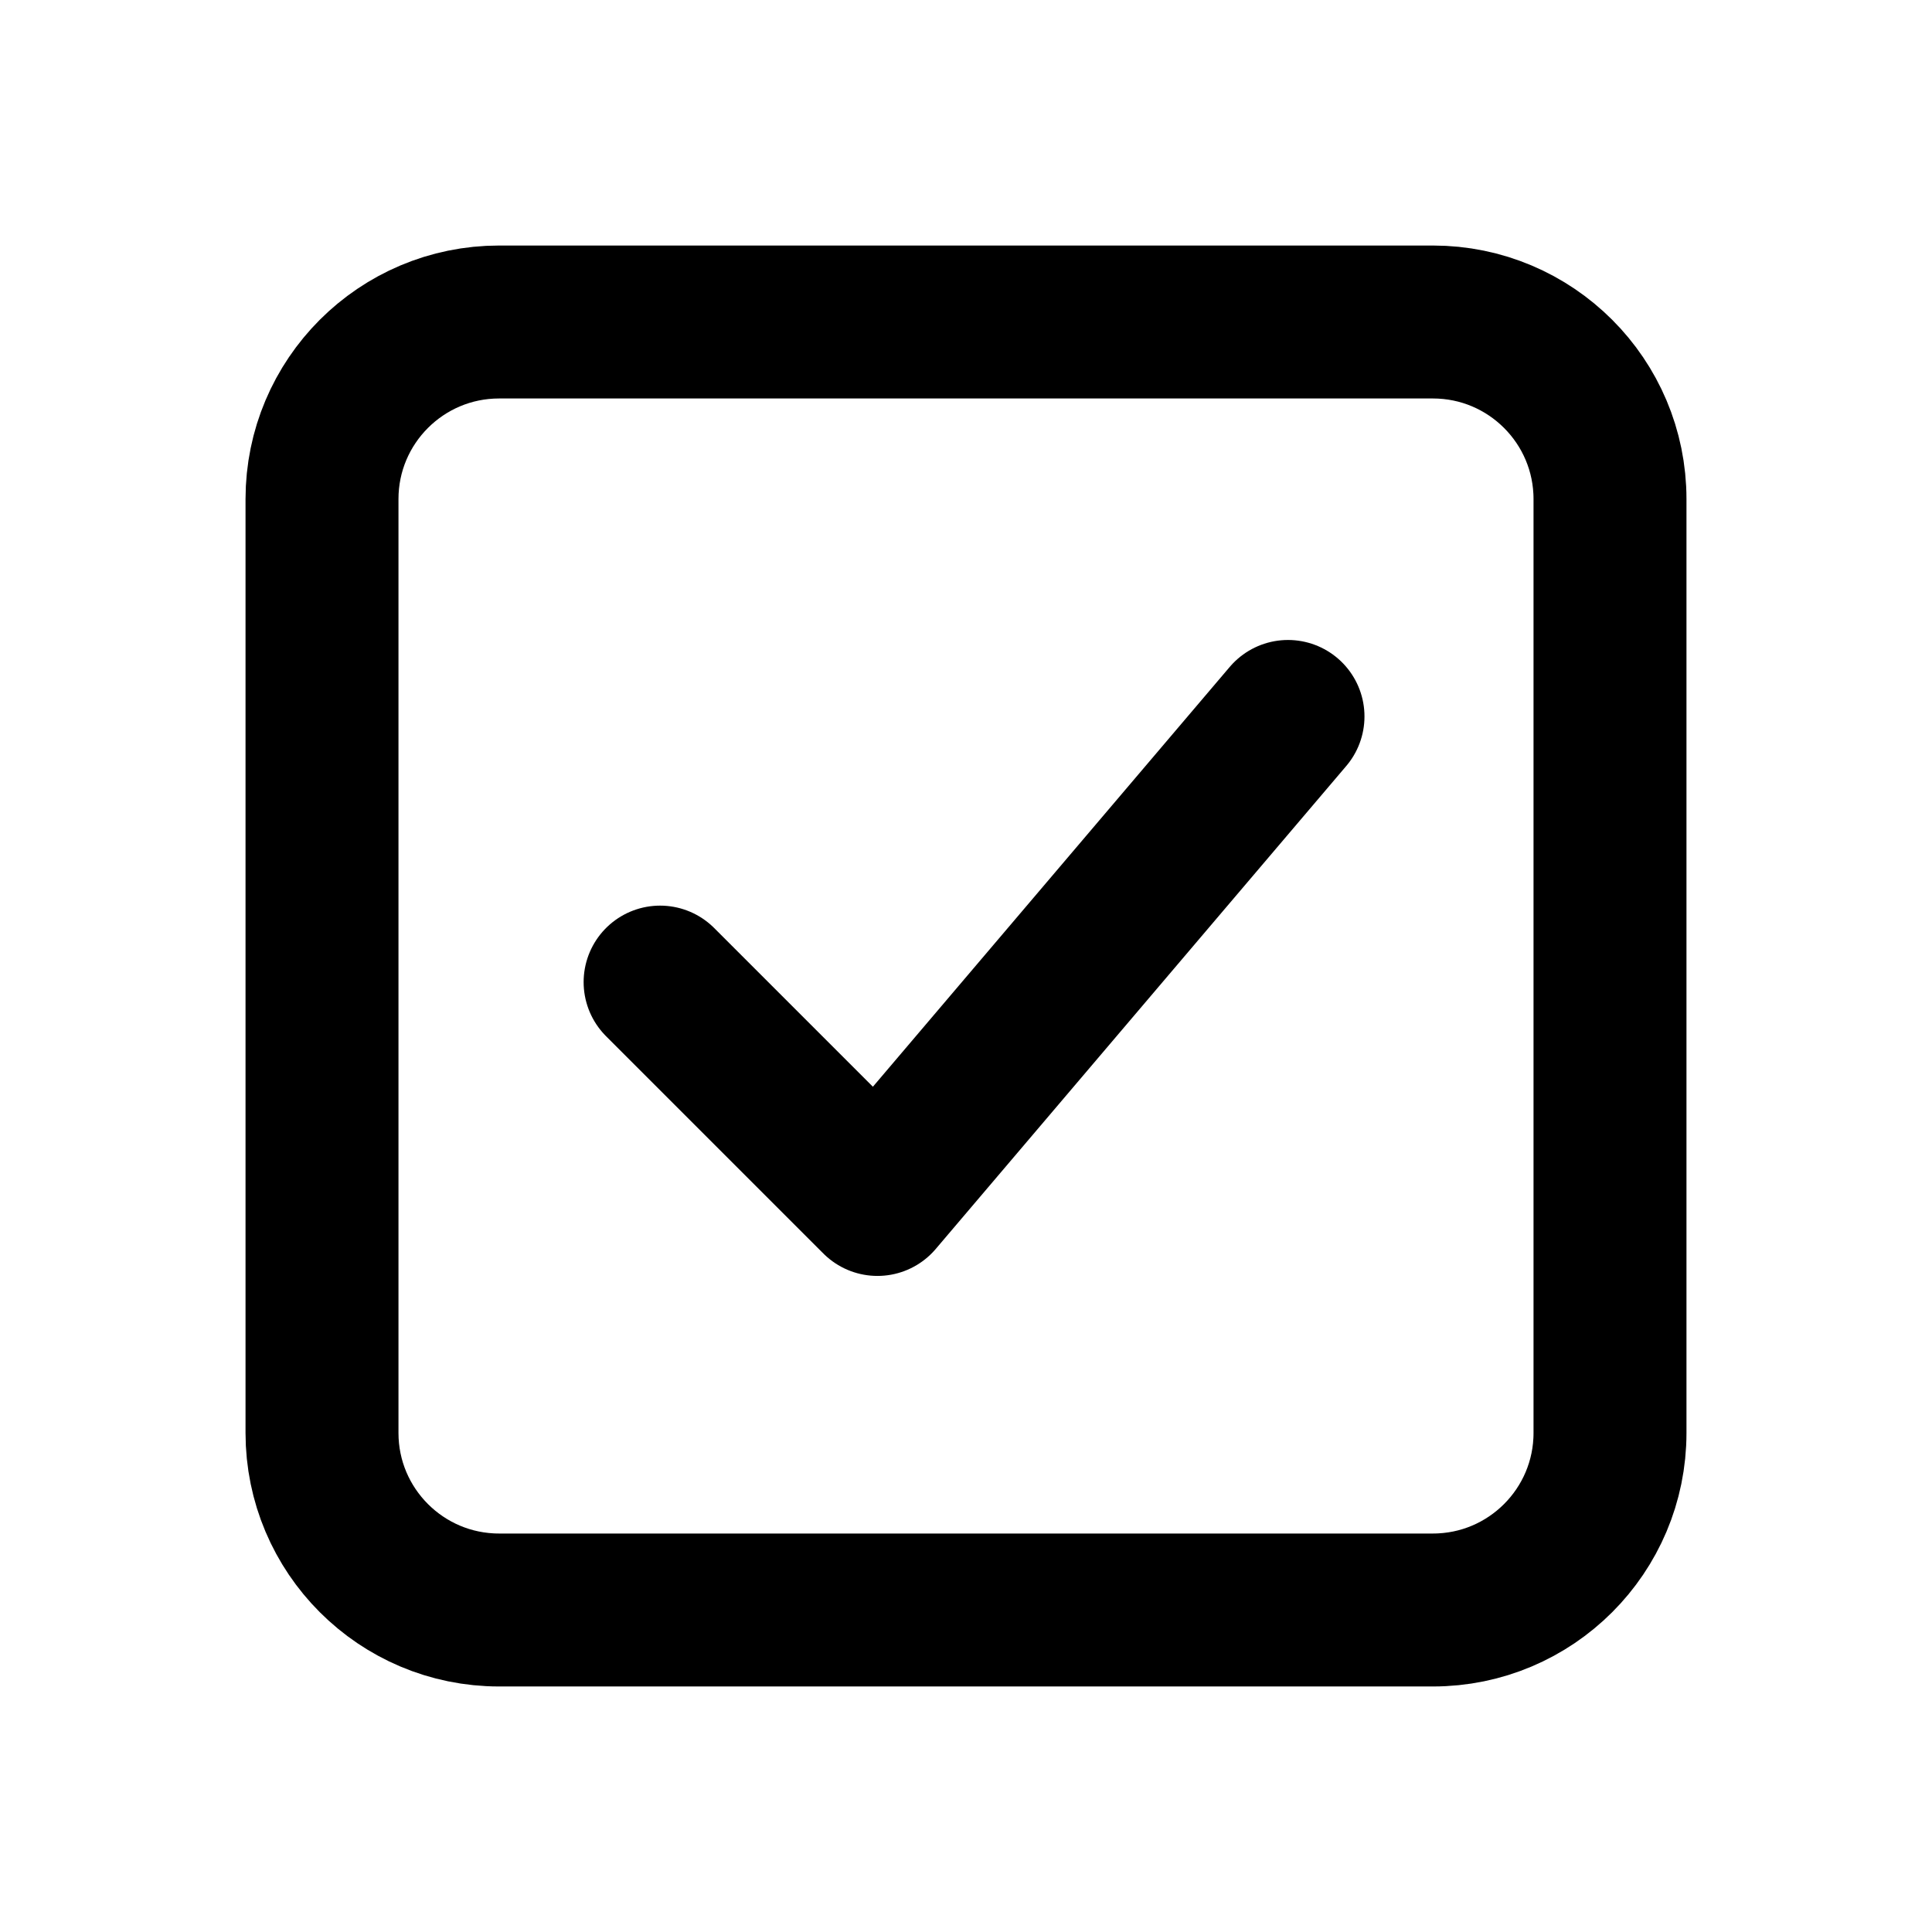
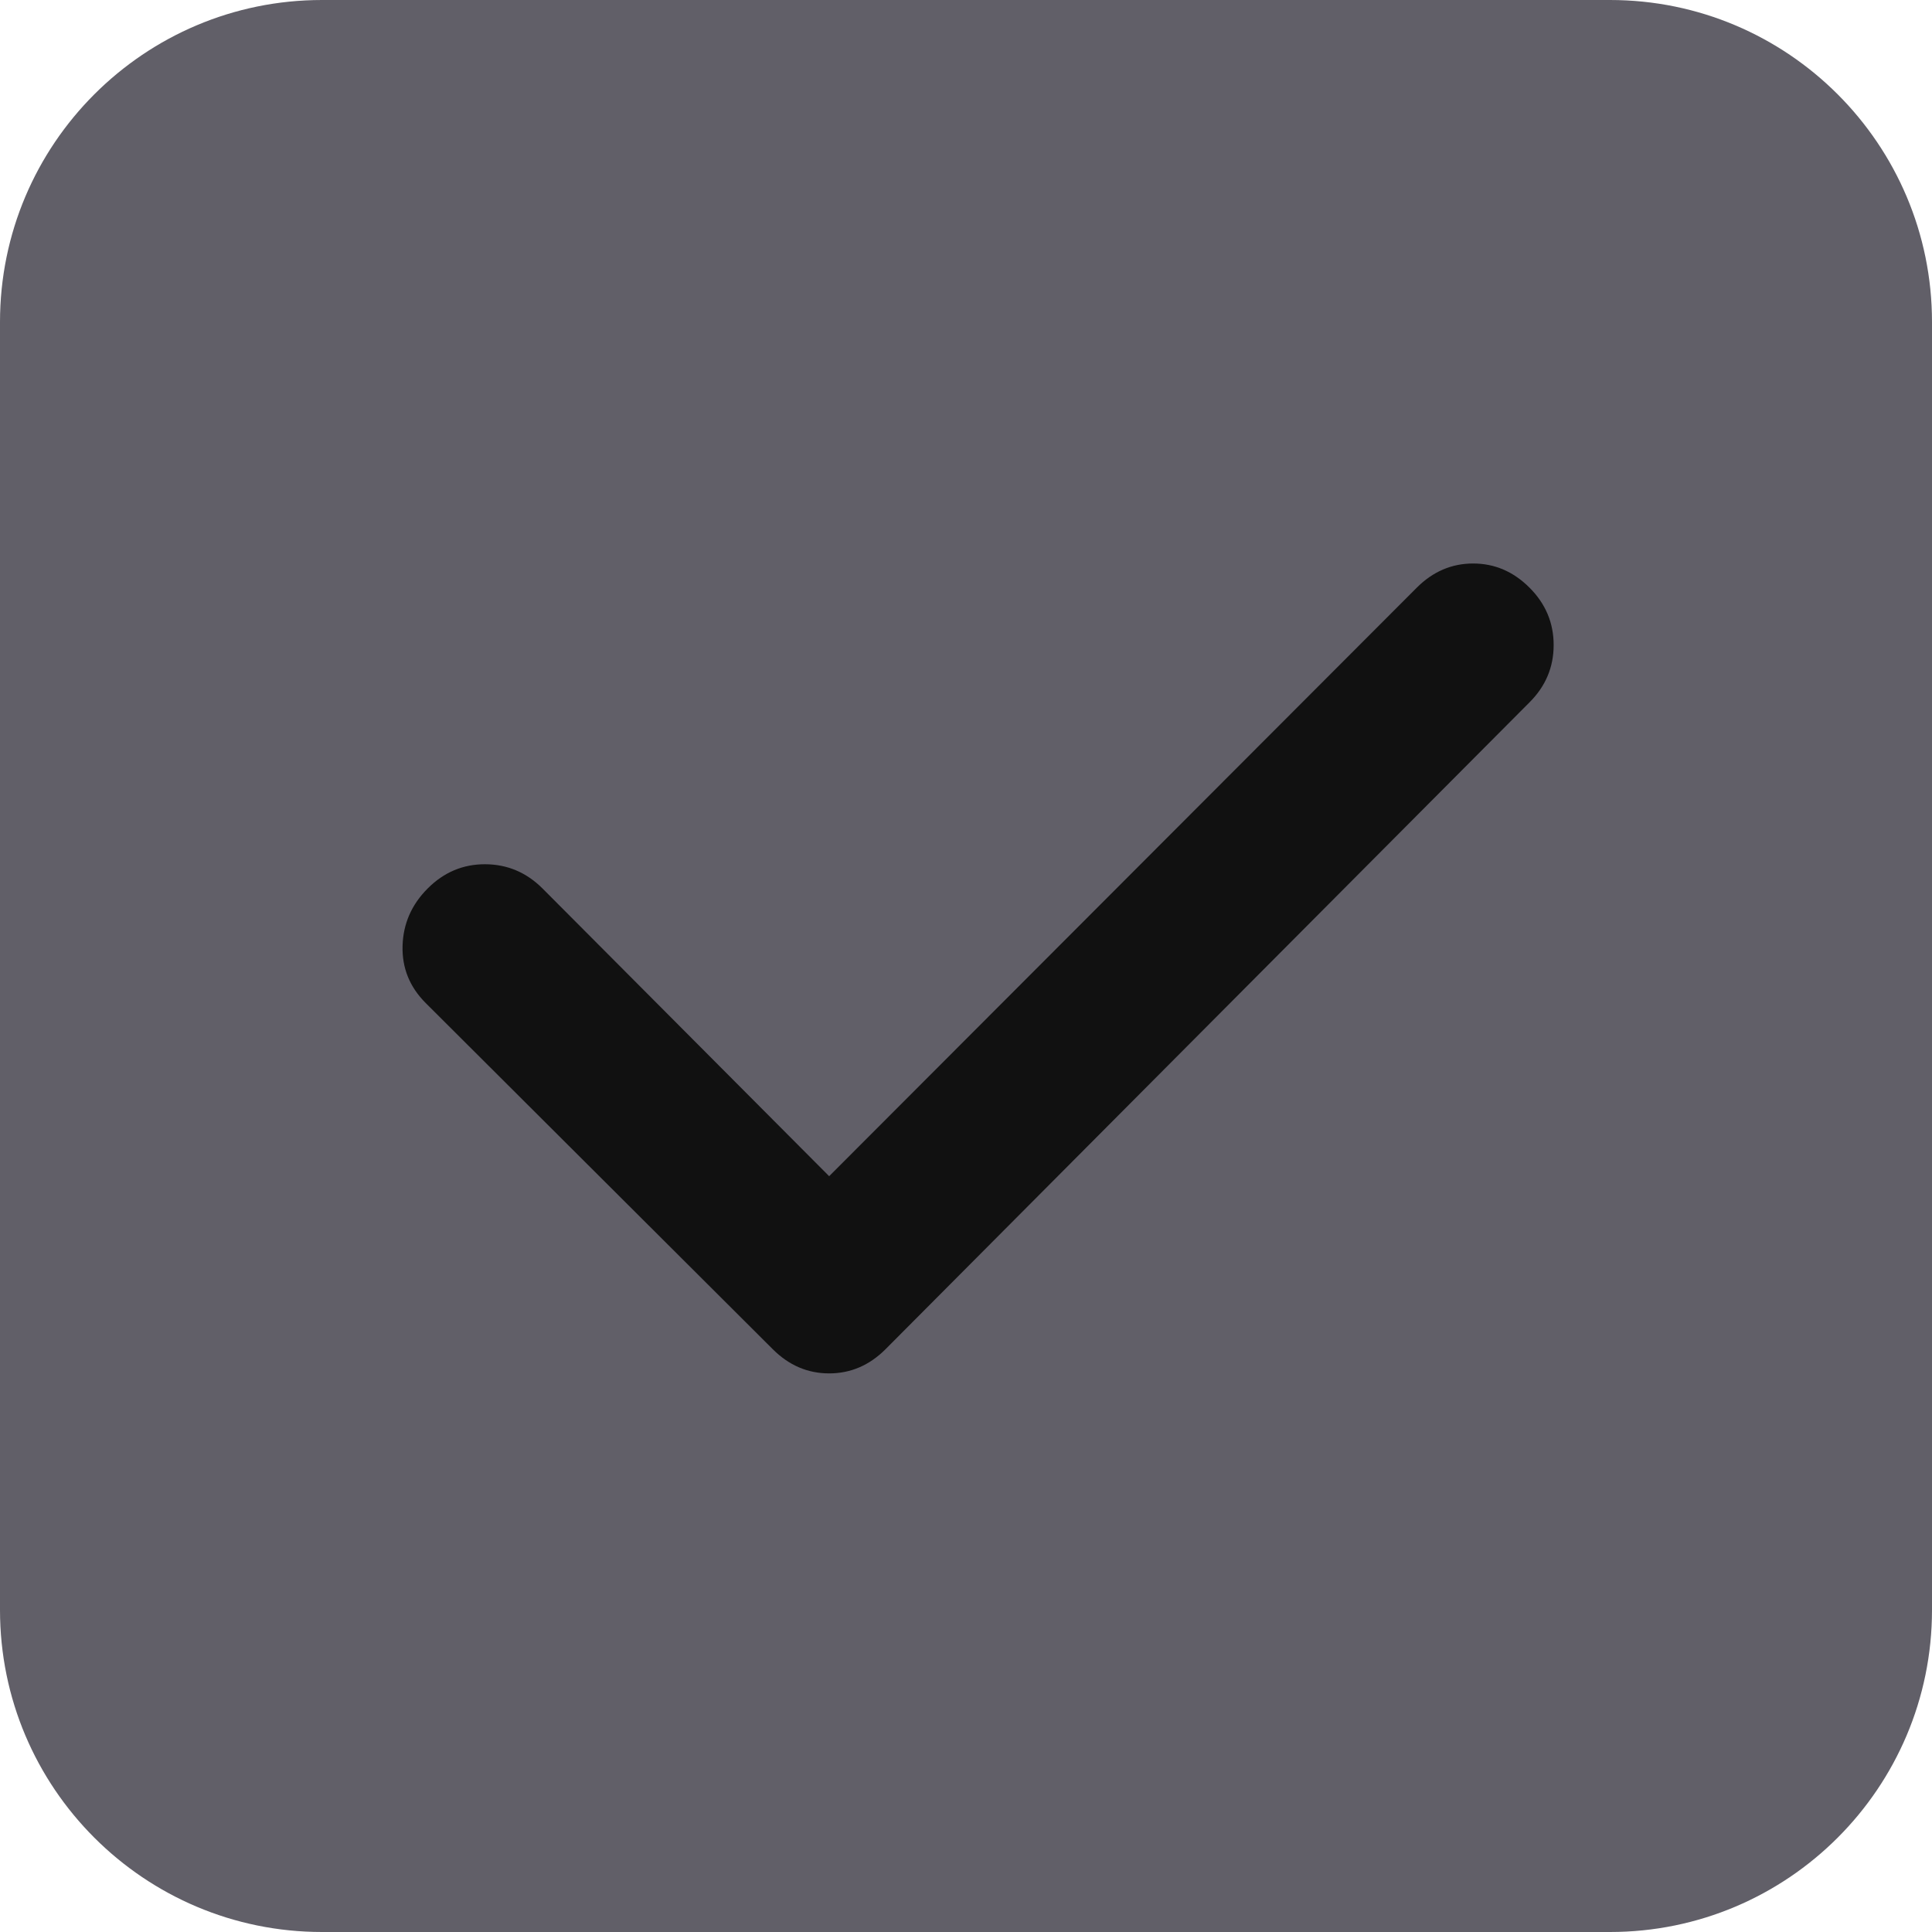
- <svg xmlns="http://www.w3.org/2000/svg" width="24" height="24" viewBox="0 0 24 24" fill="none">
-   <path d="M4 6.2a2.2 2.2 0 0 1 2.2-2.2h11.6A2.2 2.2 0 0 1 20 6.2v11.6a2.2 2.2 0 0 1-2.2 2.2H6.2A2.2 2.2 0 0 1 4 17.8V6.2Z" stroke="currentColor" stroke-width="1.9" stroke-linejoin="round" />
-   <path d="m8.2 12.2 2.7 2.7L16 8.9" stroke="currentColor" stroke-width="1.9" stroke-linecap="round" stroke-linejoin="round" />
+ <svg xmlns="http://www.w3.org/2000/svg" width="30" height="30" viewBox="0 0 30 30" fill="none">
+   <path d="M0 5C0 2.239 2.239 0 5 0H25C27.761 0 30 2.239 30 5V25C30 27.761 27.761 30 25 30H5C2.239 30 0 27.761 0 25V5Z" fill="#615F68" />
+   <path d="M12.875 18.264L22 9.125C22.25 8.875 22.542 8.75 22.875 8.75C23.208 8.75 23.5 8.875 23.75 9.125C24 9.375 24.125 9.672 24.125 10.016C24.125 10.36 24 10.657 23.75 10.906L13.75 20.951C13.5 21.201 13.208 21.326 12.875 21.326C12.542 21.326 12.25 21.201 12 20.951L6.611 15.576C6.361 15.326 6.241 15.03 6.251 14.686C6.261 14.343 6.391 14.046 6.642 13.795C6.893 13.544 7.19 13.419 7.533 13.42C7.876 13.421 8.173 13.546 8.423 13.795L12.875 18.264Z" fill="#111111" />
</svg>
